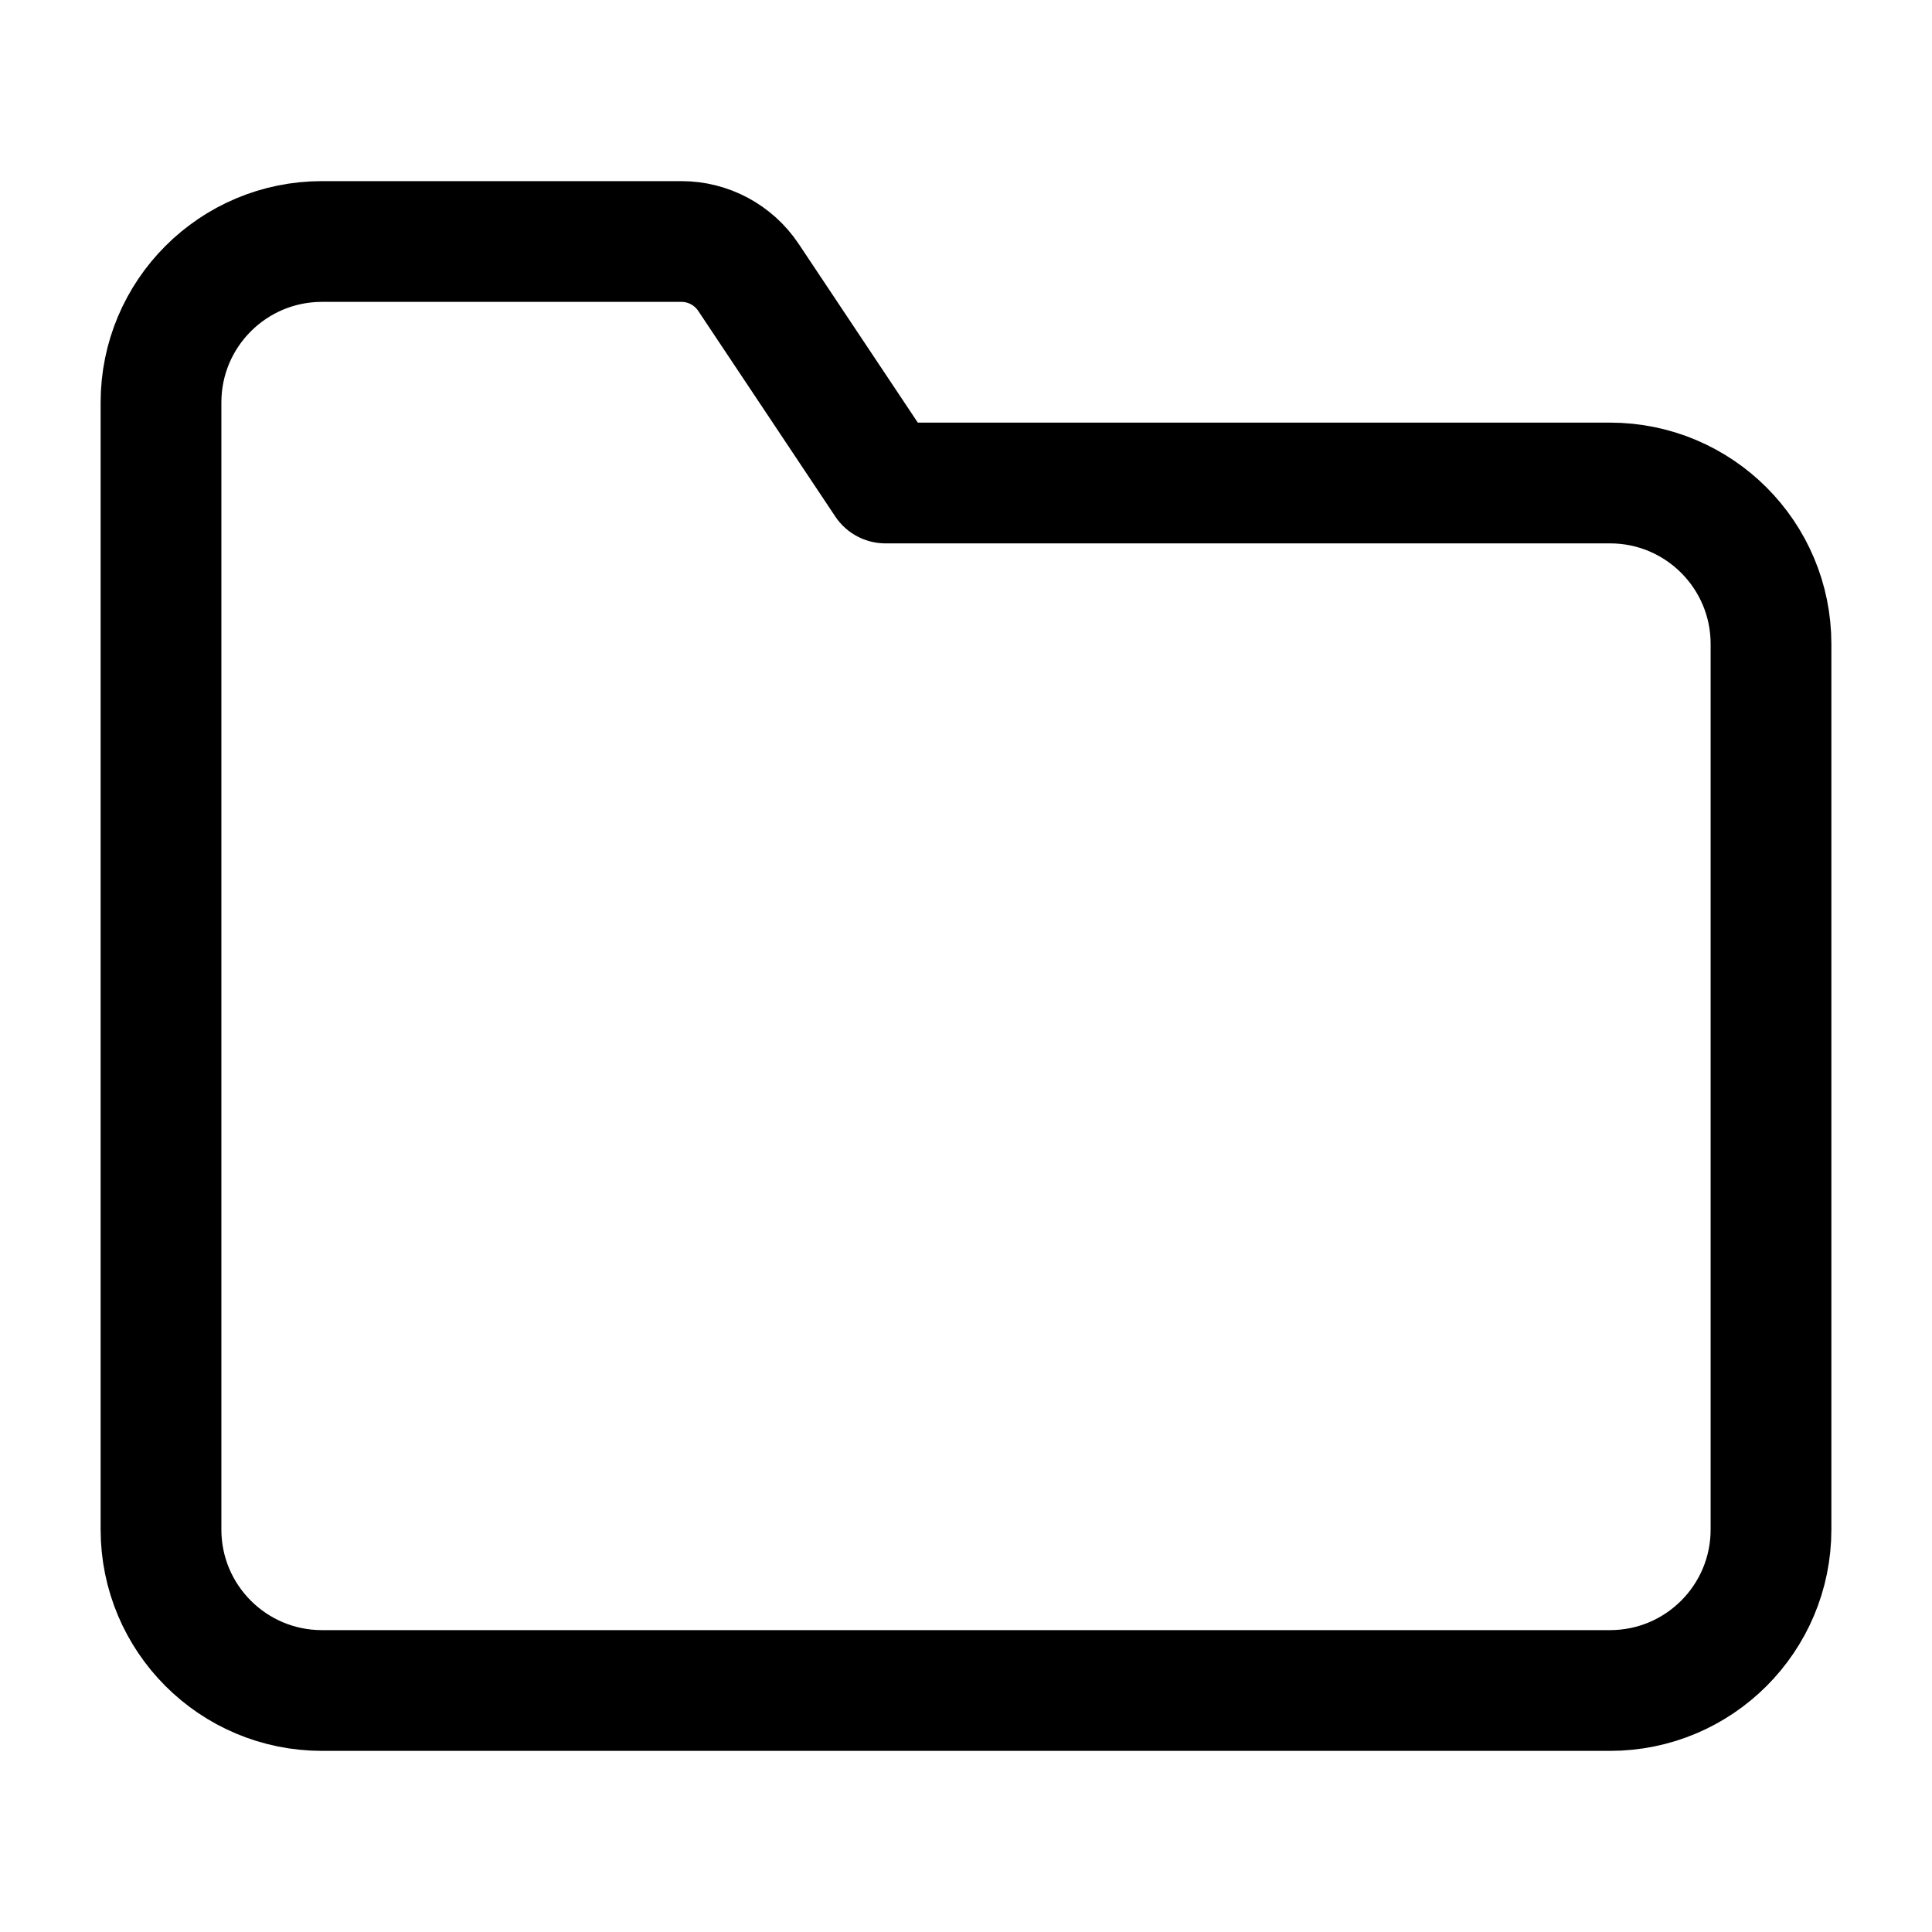
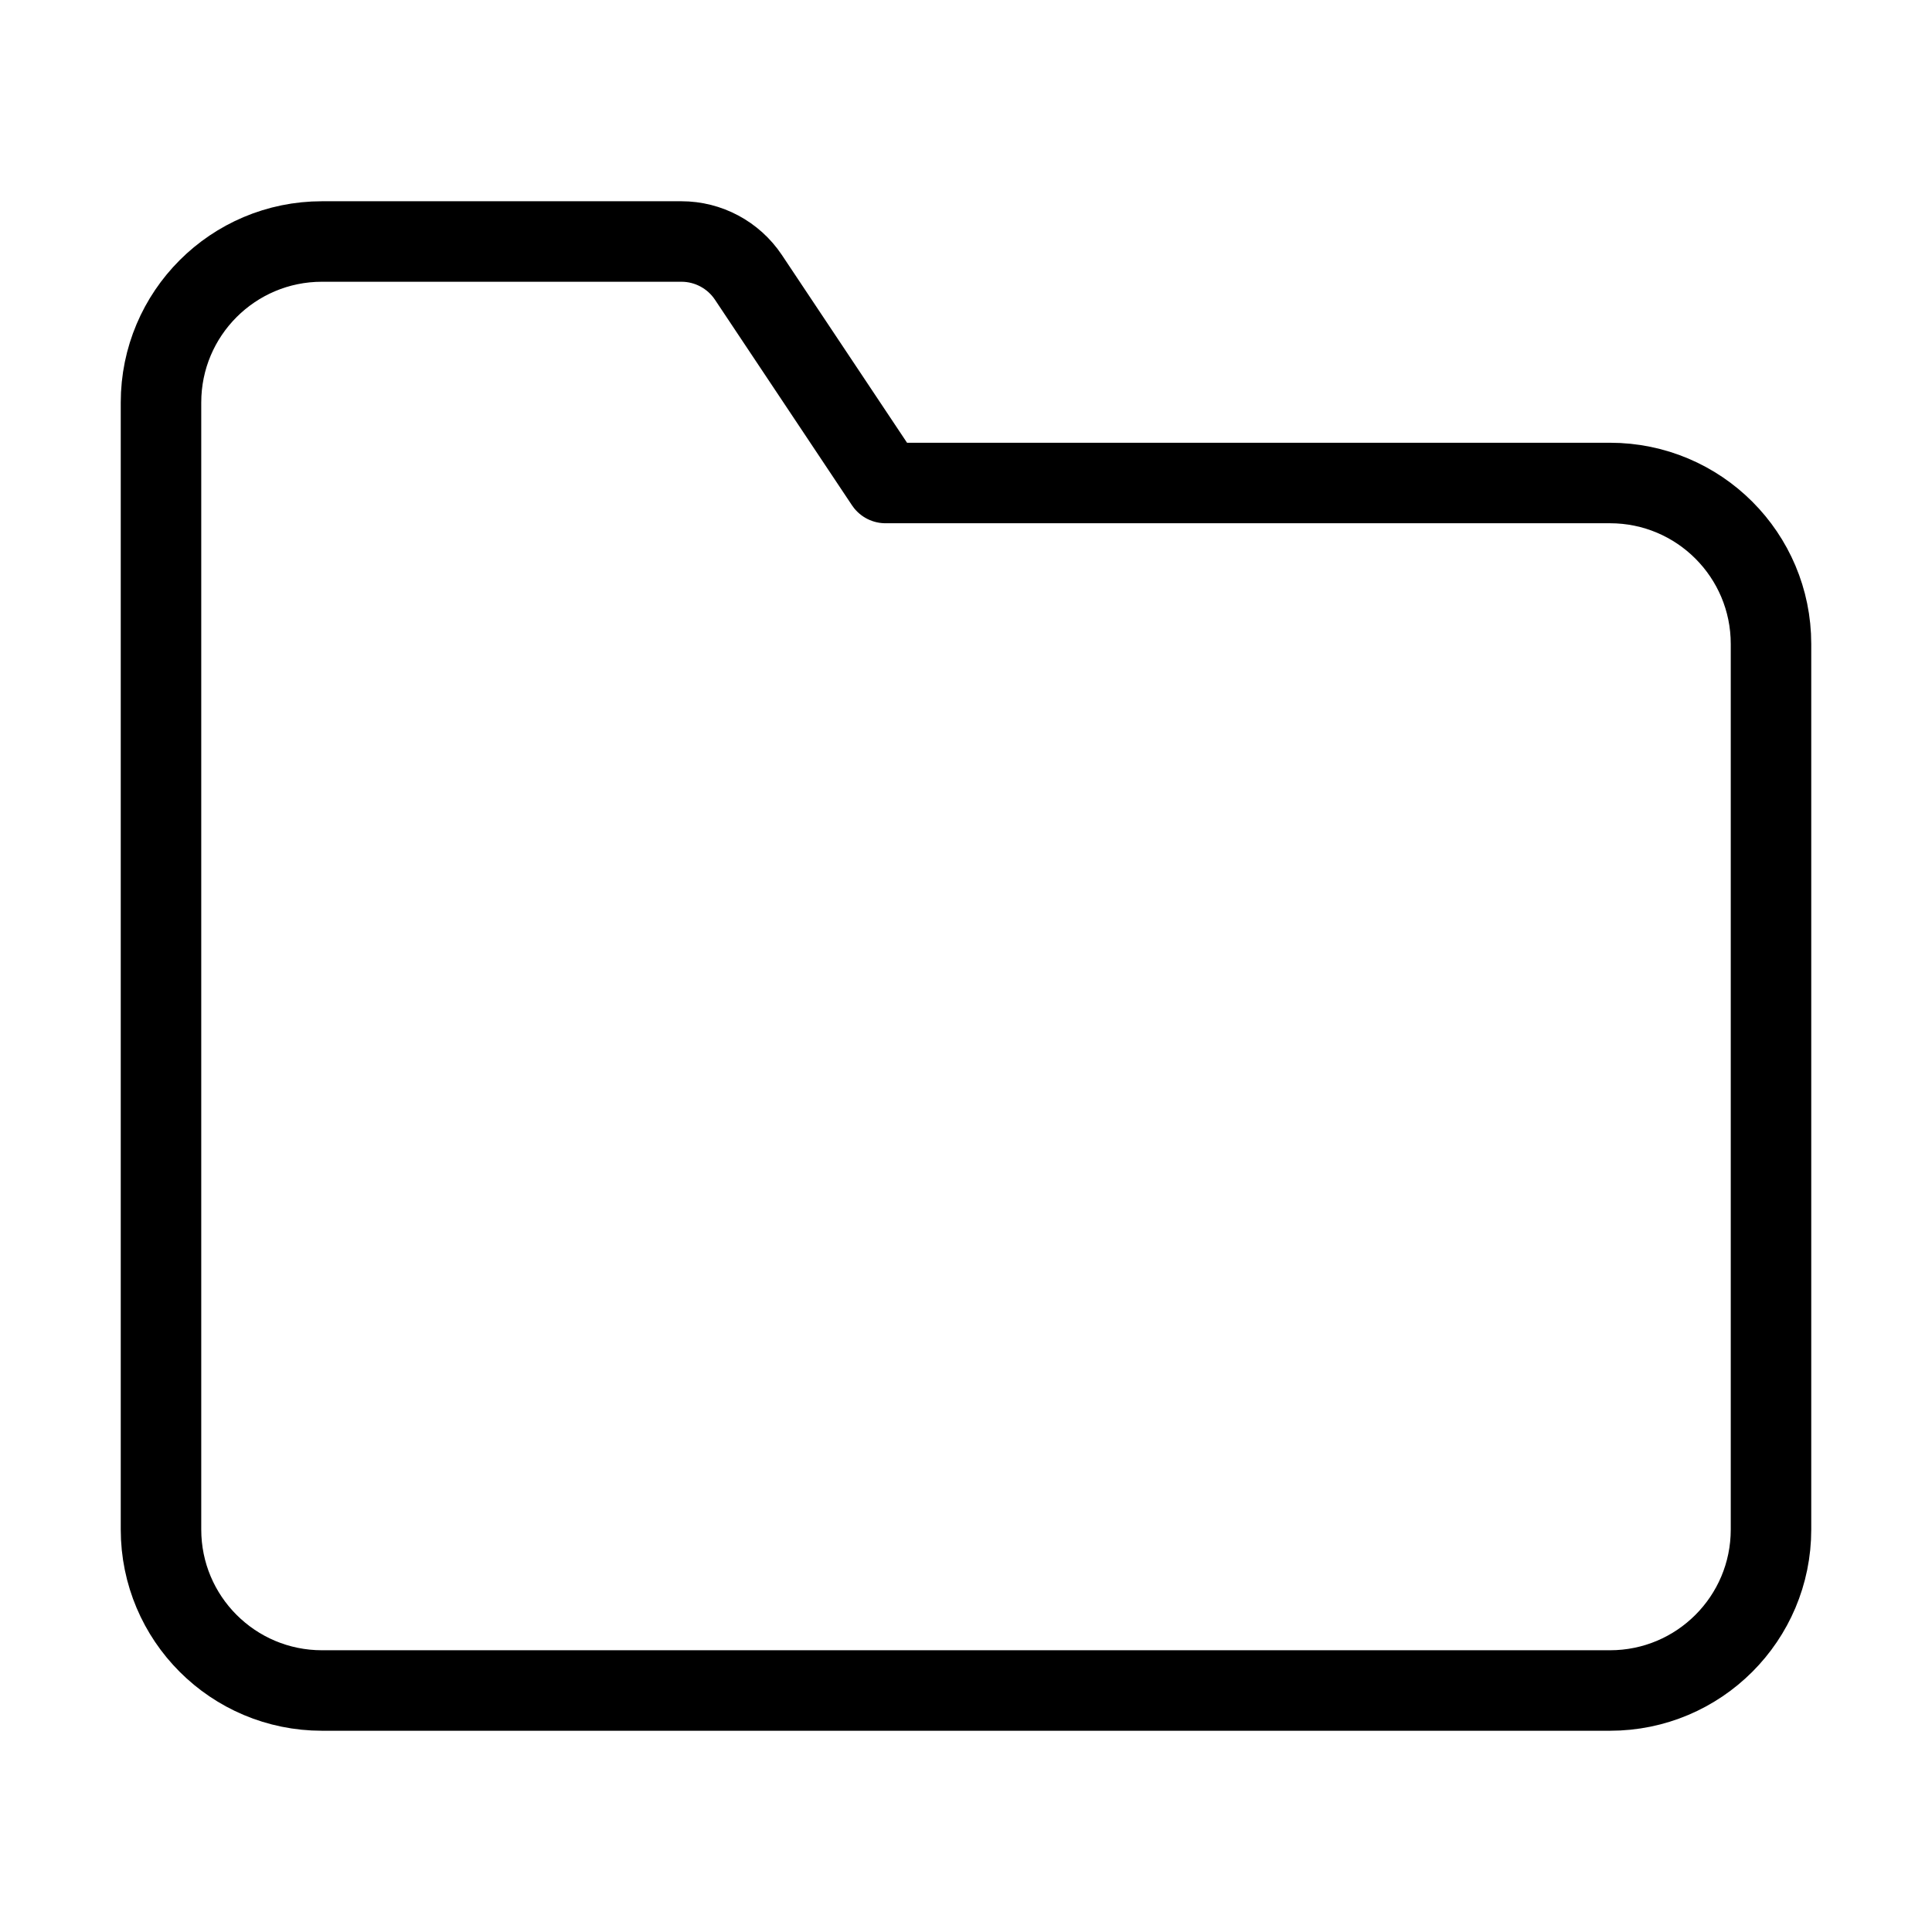
- <svg xmlns="http://www.w3.org/2000/svg" width="18" height="18" viewBox="0 0 24 24" fill="none">
-   <path d="M4 21H20C21.105 21 22 20.105 22 19V8C22 6.895 21.105 6 20 6H11L9.297 3.445C9.111 3.167 8.799 3 8.465 3H4C2.895 3 2 3.895 2 5V19C2 20.105 2.895 21 4 21Z" stroke="#000" stroke-width="1.5" stroke-linecap="round" stroke-linejoin="round" />
+ <svg xmlns="http://www.w3.org/2000/svg" width="20" height="20" viewBox="0 0 24 24" fill="none">
+   <path d="M4 21H20C21.105 21 22 20.105 22 19V8C22 6.895 21.105 6 20 6H11L9.297 3.445C9.111 3.167 8.799 3 8.465 3H4C2.895 3 2 3.895 2 5V19C2 20.105 2.895 21 4 21Z" stroke="#000" stroke-width="1" stroke-linecap="round" stroke-linejoin="round" />
</svg>
